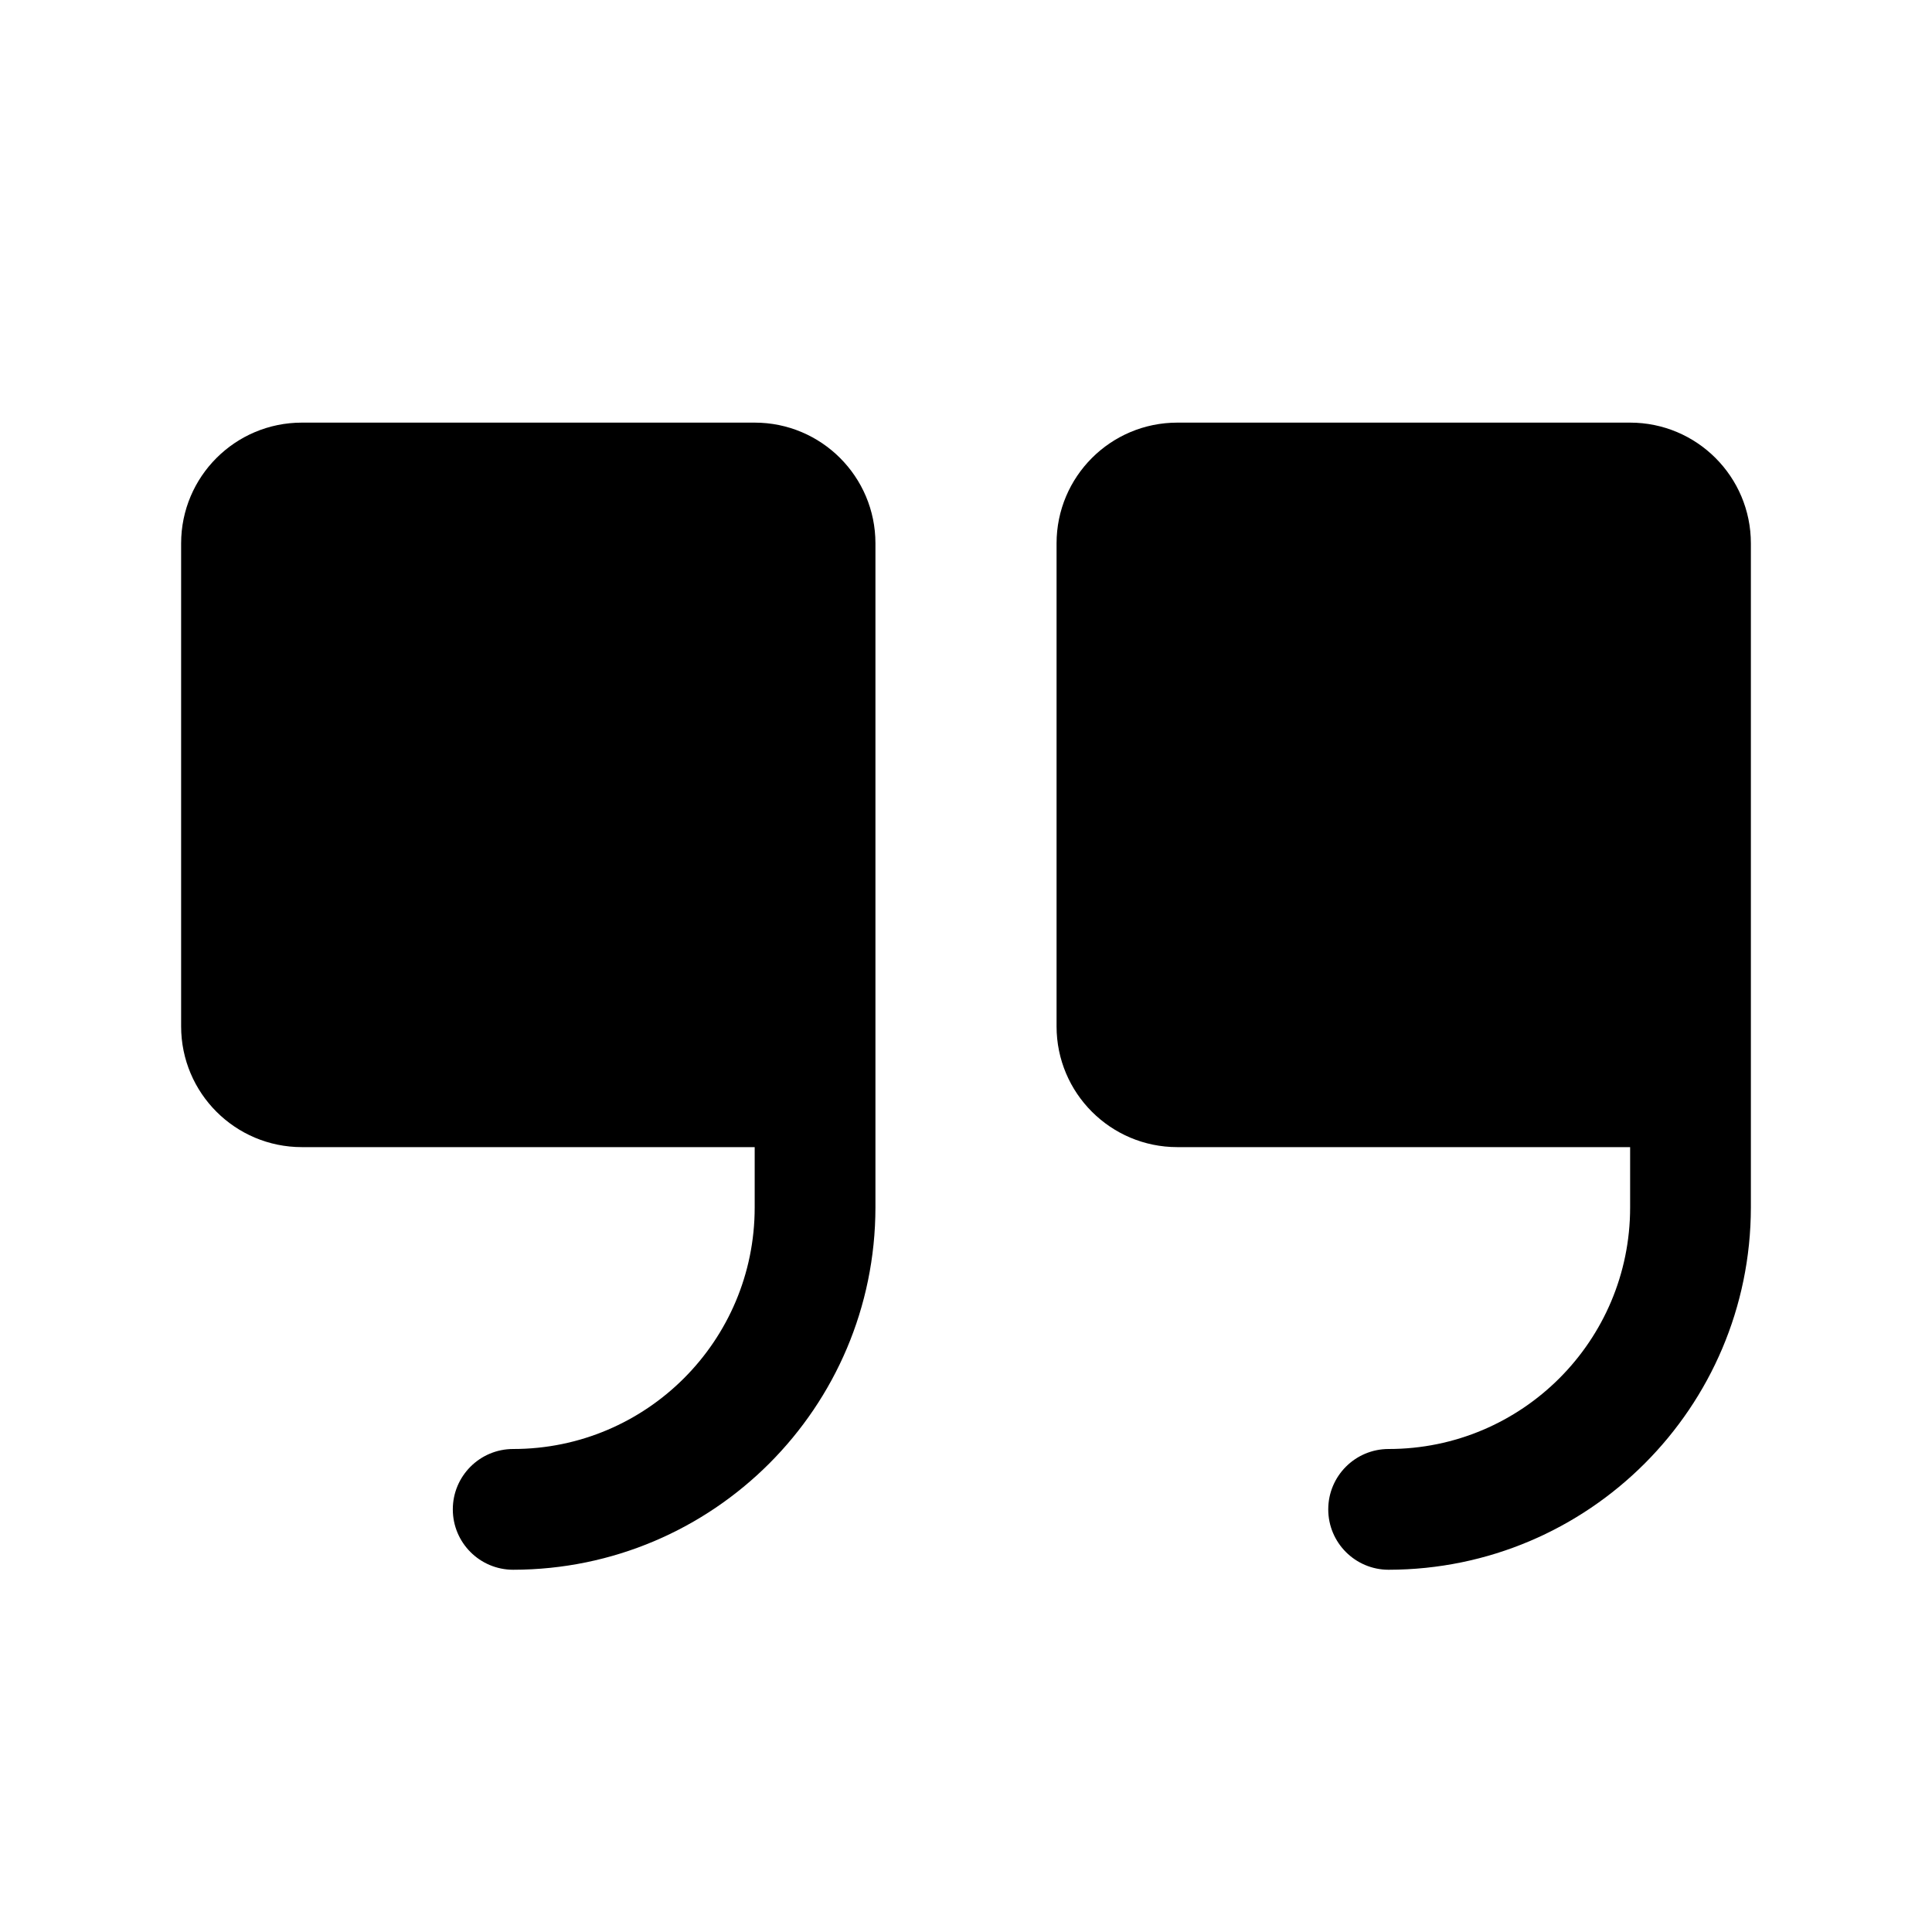
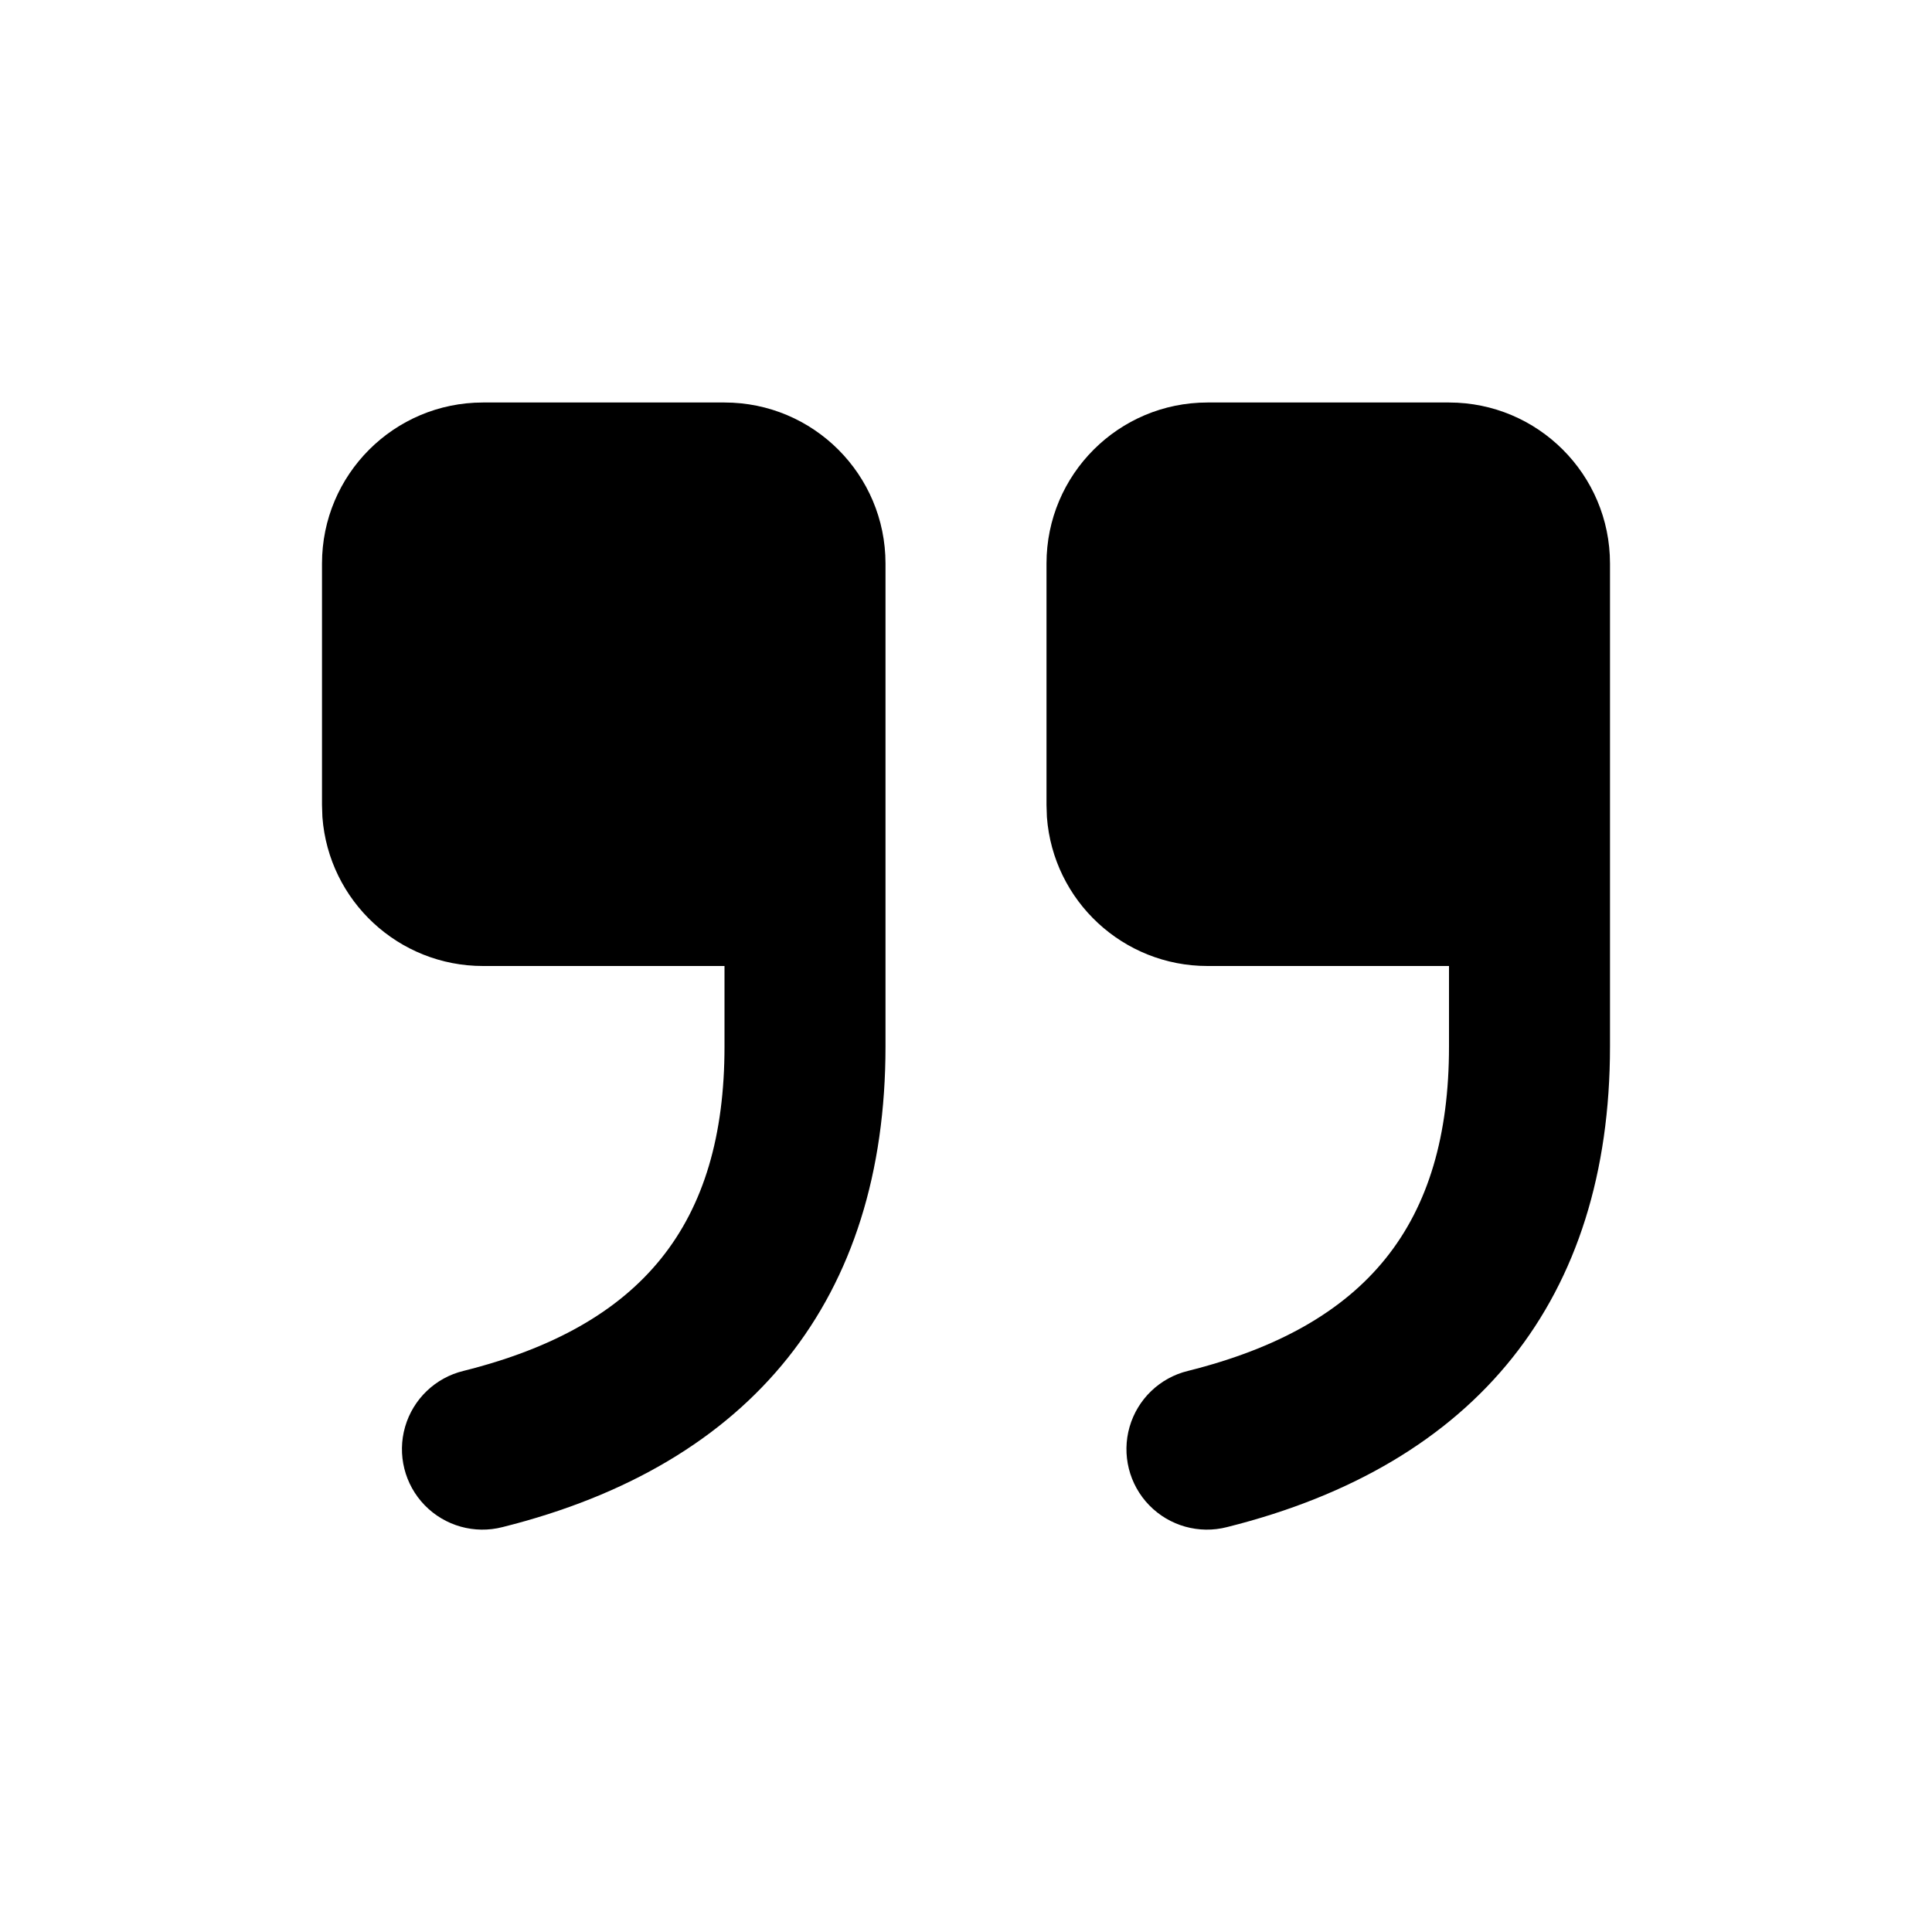
- <svg xmlns="http://www.w3.org/2000/svg" width="32" height="32" fill="currentColor" viewBox="0 0 256 256">
-   <path d="M116,72v88a48.05,48.05,0,0,1-48,48,8,8,0,0,1,0-16,32,32,0,0,0,32-32v-8H40a16,16,0,0,1-16-16V72A16,16,0,0,1,40,56h60A16,16,0,0,1,116,72ZM216,56H156a16,16,0,0,0-16,16v64a16,16,0,0,0,16,16h60v8a32,32,0,0,1-32,32,8,8,0,0,0,0,16,48.05,48.05,0,0,0,48-48V72A16,16,0,0,0,216,56Z" />
+ <svg xmlns="http://www.w3.org/2000/svg" width="24" height="24" viewBox="0 0 24 24" fill="currentColor" class="icon icon-tabler icons-tabler-filled icon-tabler-quote">
+   <path stroke="none" d="M0 0h24v24H0z" fill="none" />
+   <path d="M9 5a2 2 0 0 1 2 2v6c0 3.13 -1.65 5.193 -4.757 5.97a1 1 0 1 1 -.486 -1.94c2.227 -.557 3.243 -1.827 3.243 -4.03v-1h-3a2 2 0 0 1 -1.995 -1.85l-.005 -.15v-3a2 2 0 0 1 2 -2z" />
+   <path d="M18 5a2 2 0 0 1 2 2v6c0 3.13 -1.65 5.193 -4.757 5.97a1 1 0 1 1 -.486 -1.94c2.227 -.557 3.243 -1.827 3.243 -4.03v-1h-3a2 2 0 0 1 -1.995 -1.85l-.005 -.15v-3a2 2 0 0 1 2 -2z" />
</svg>
